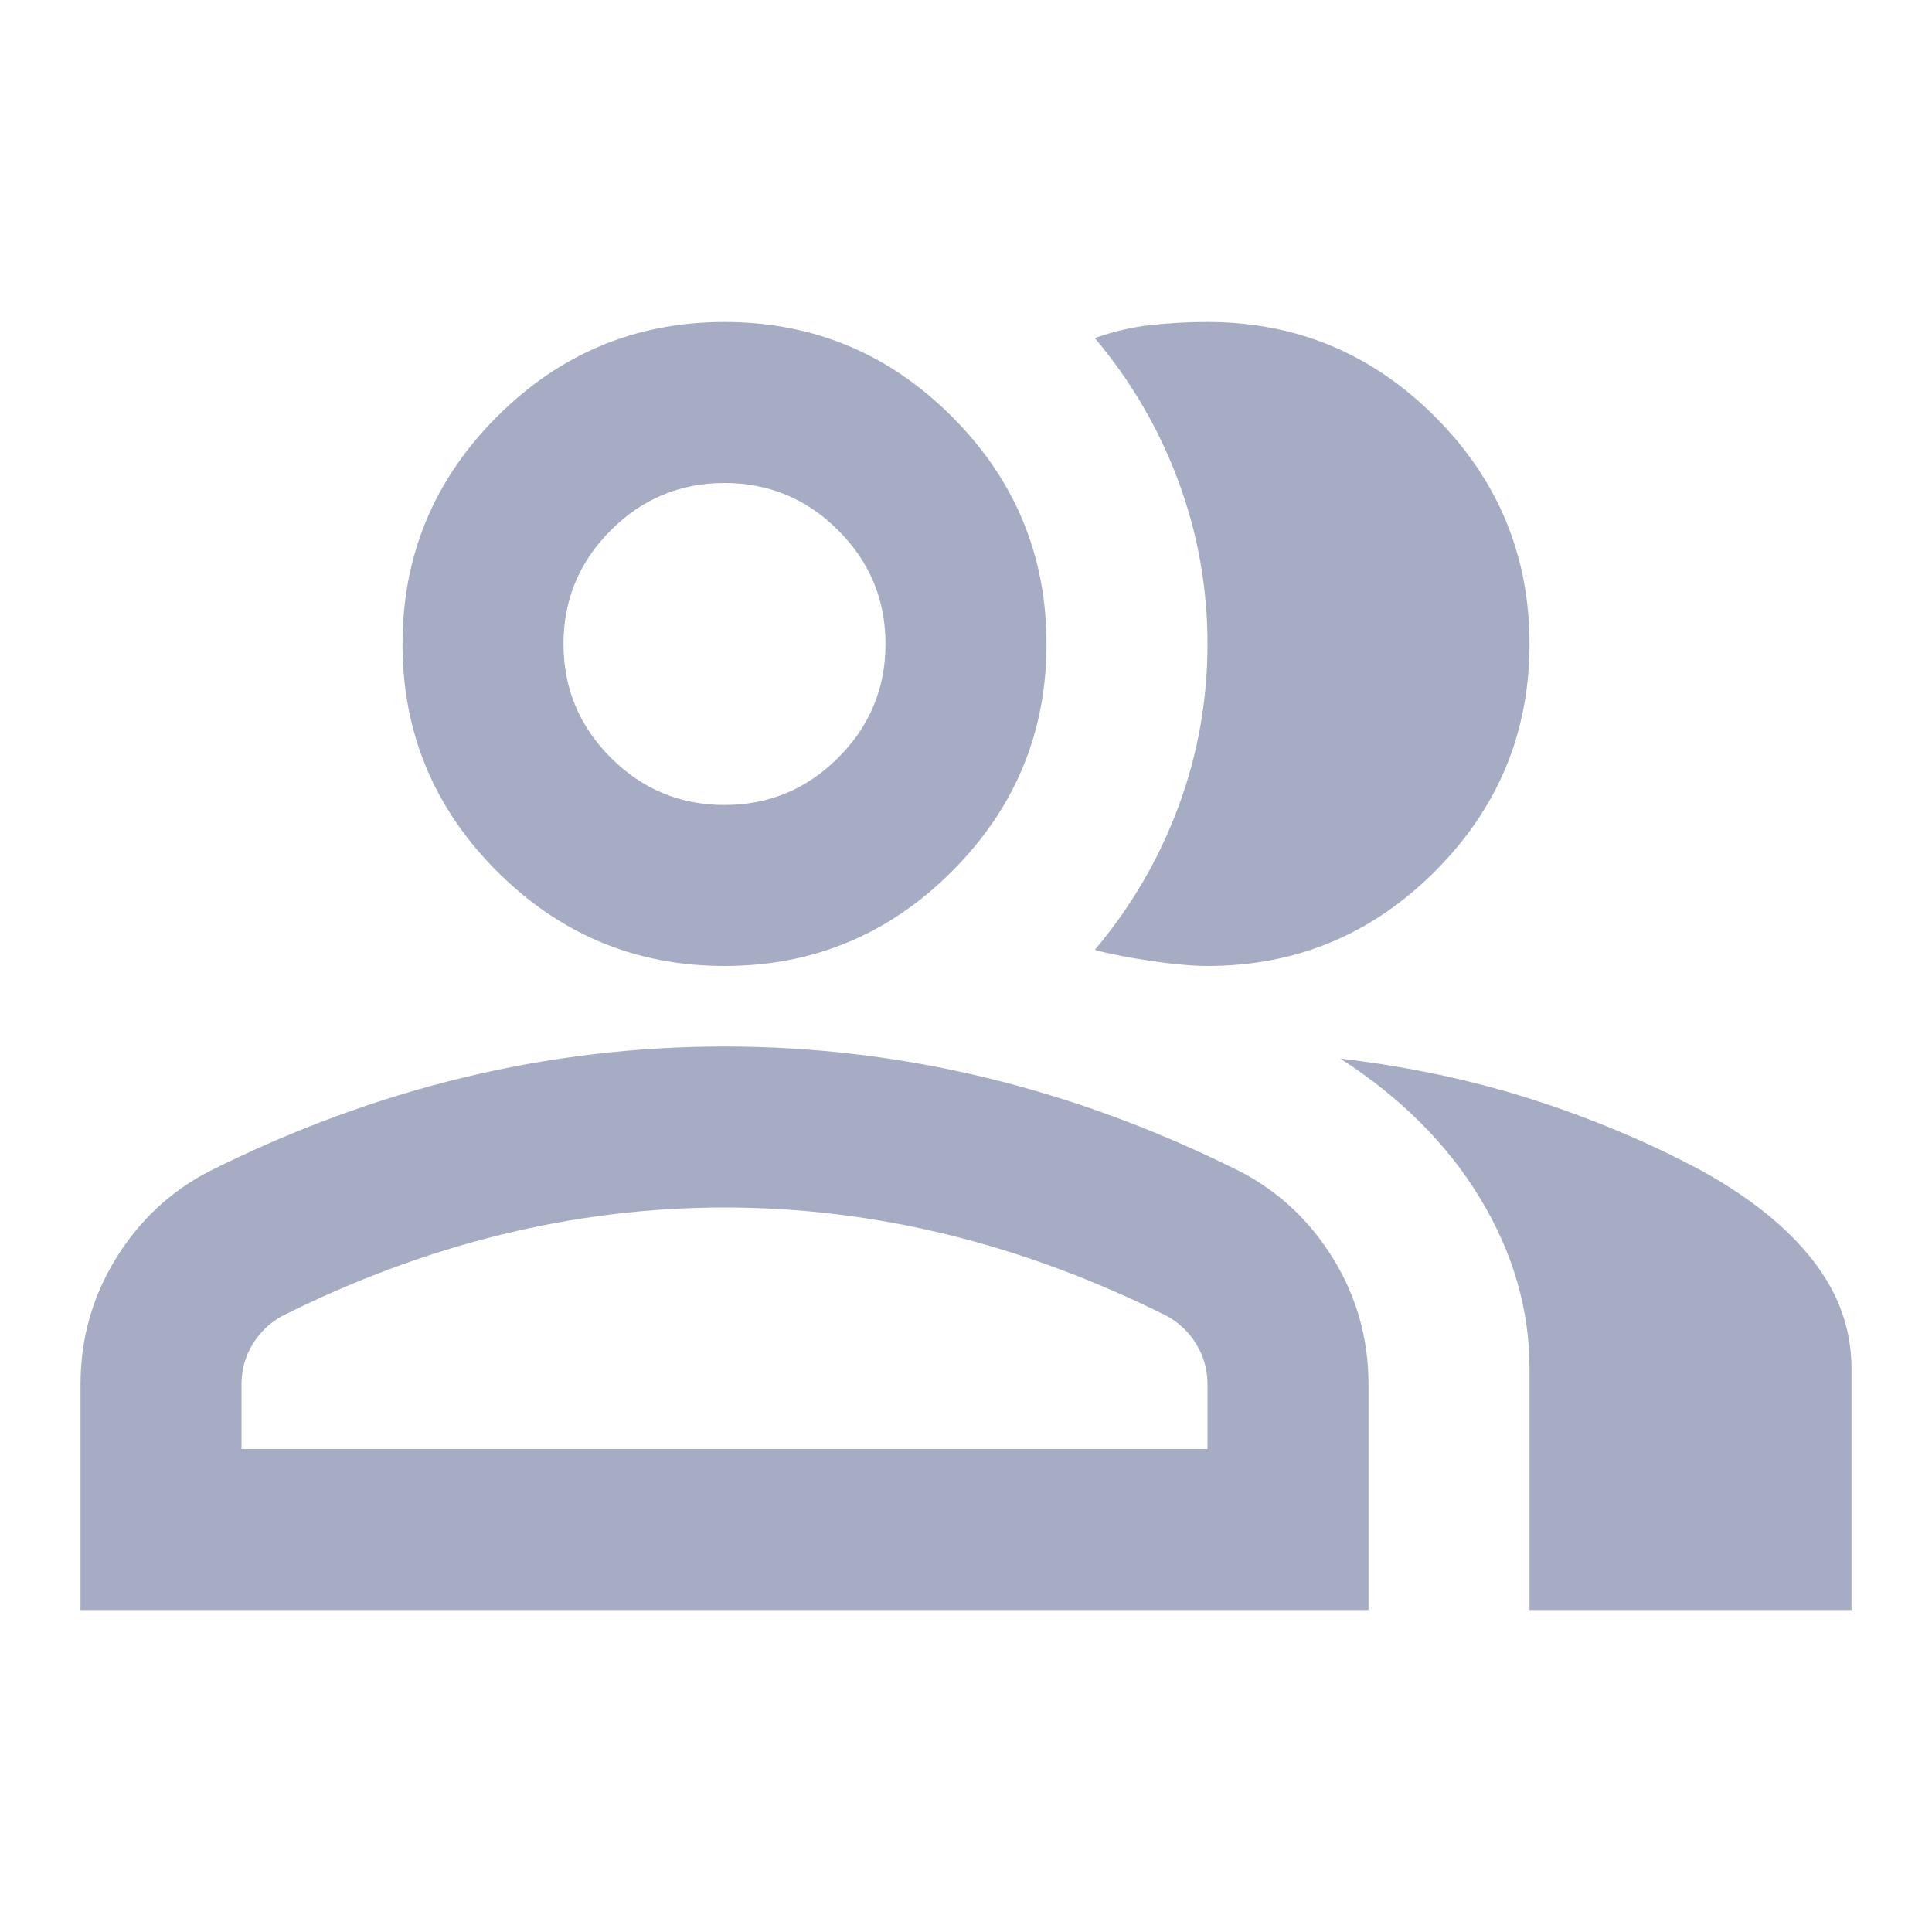
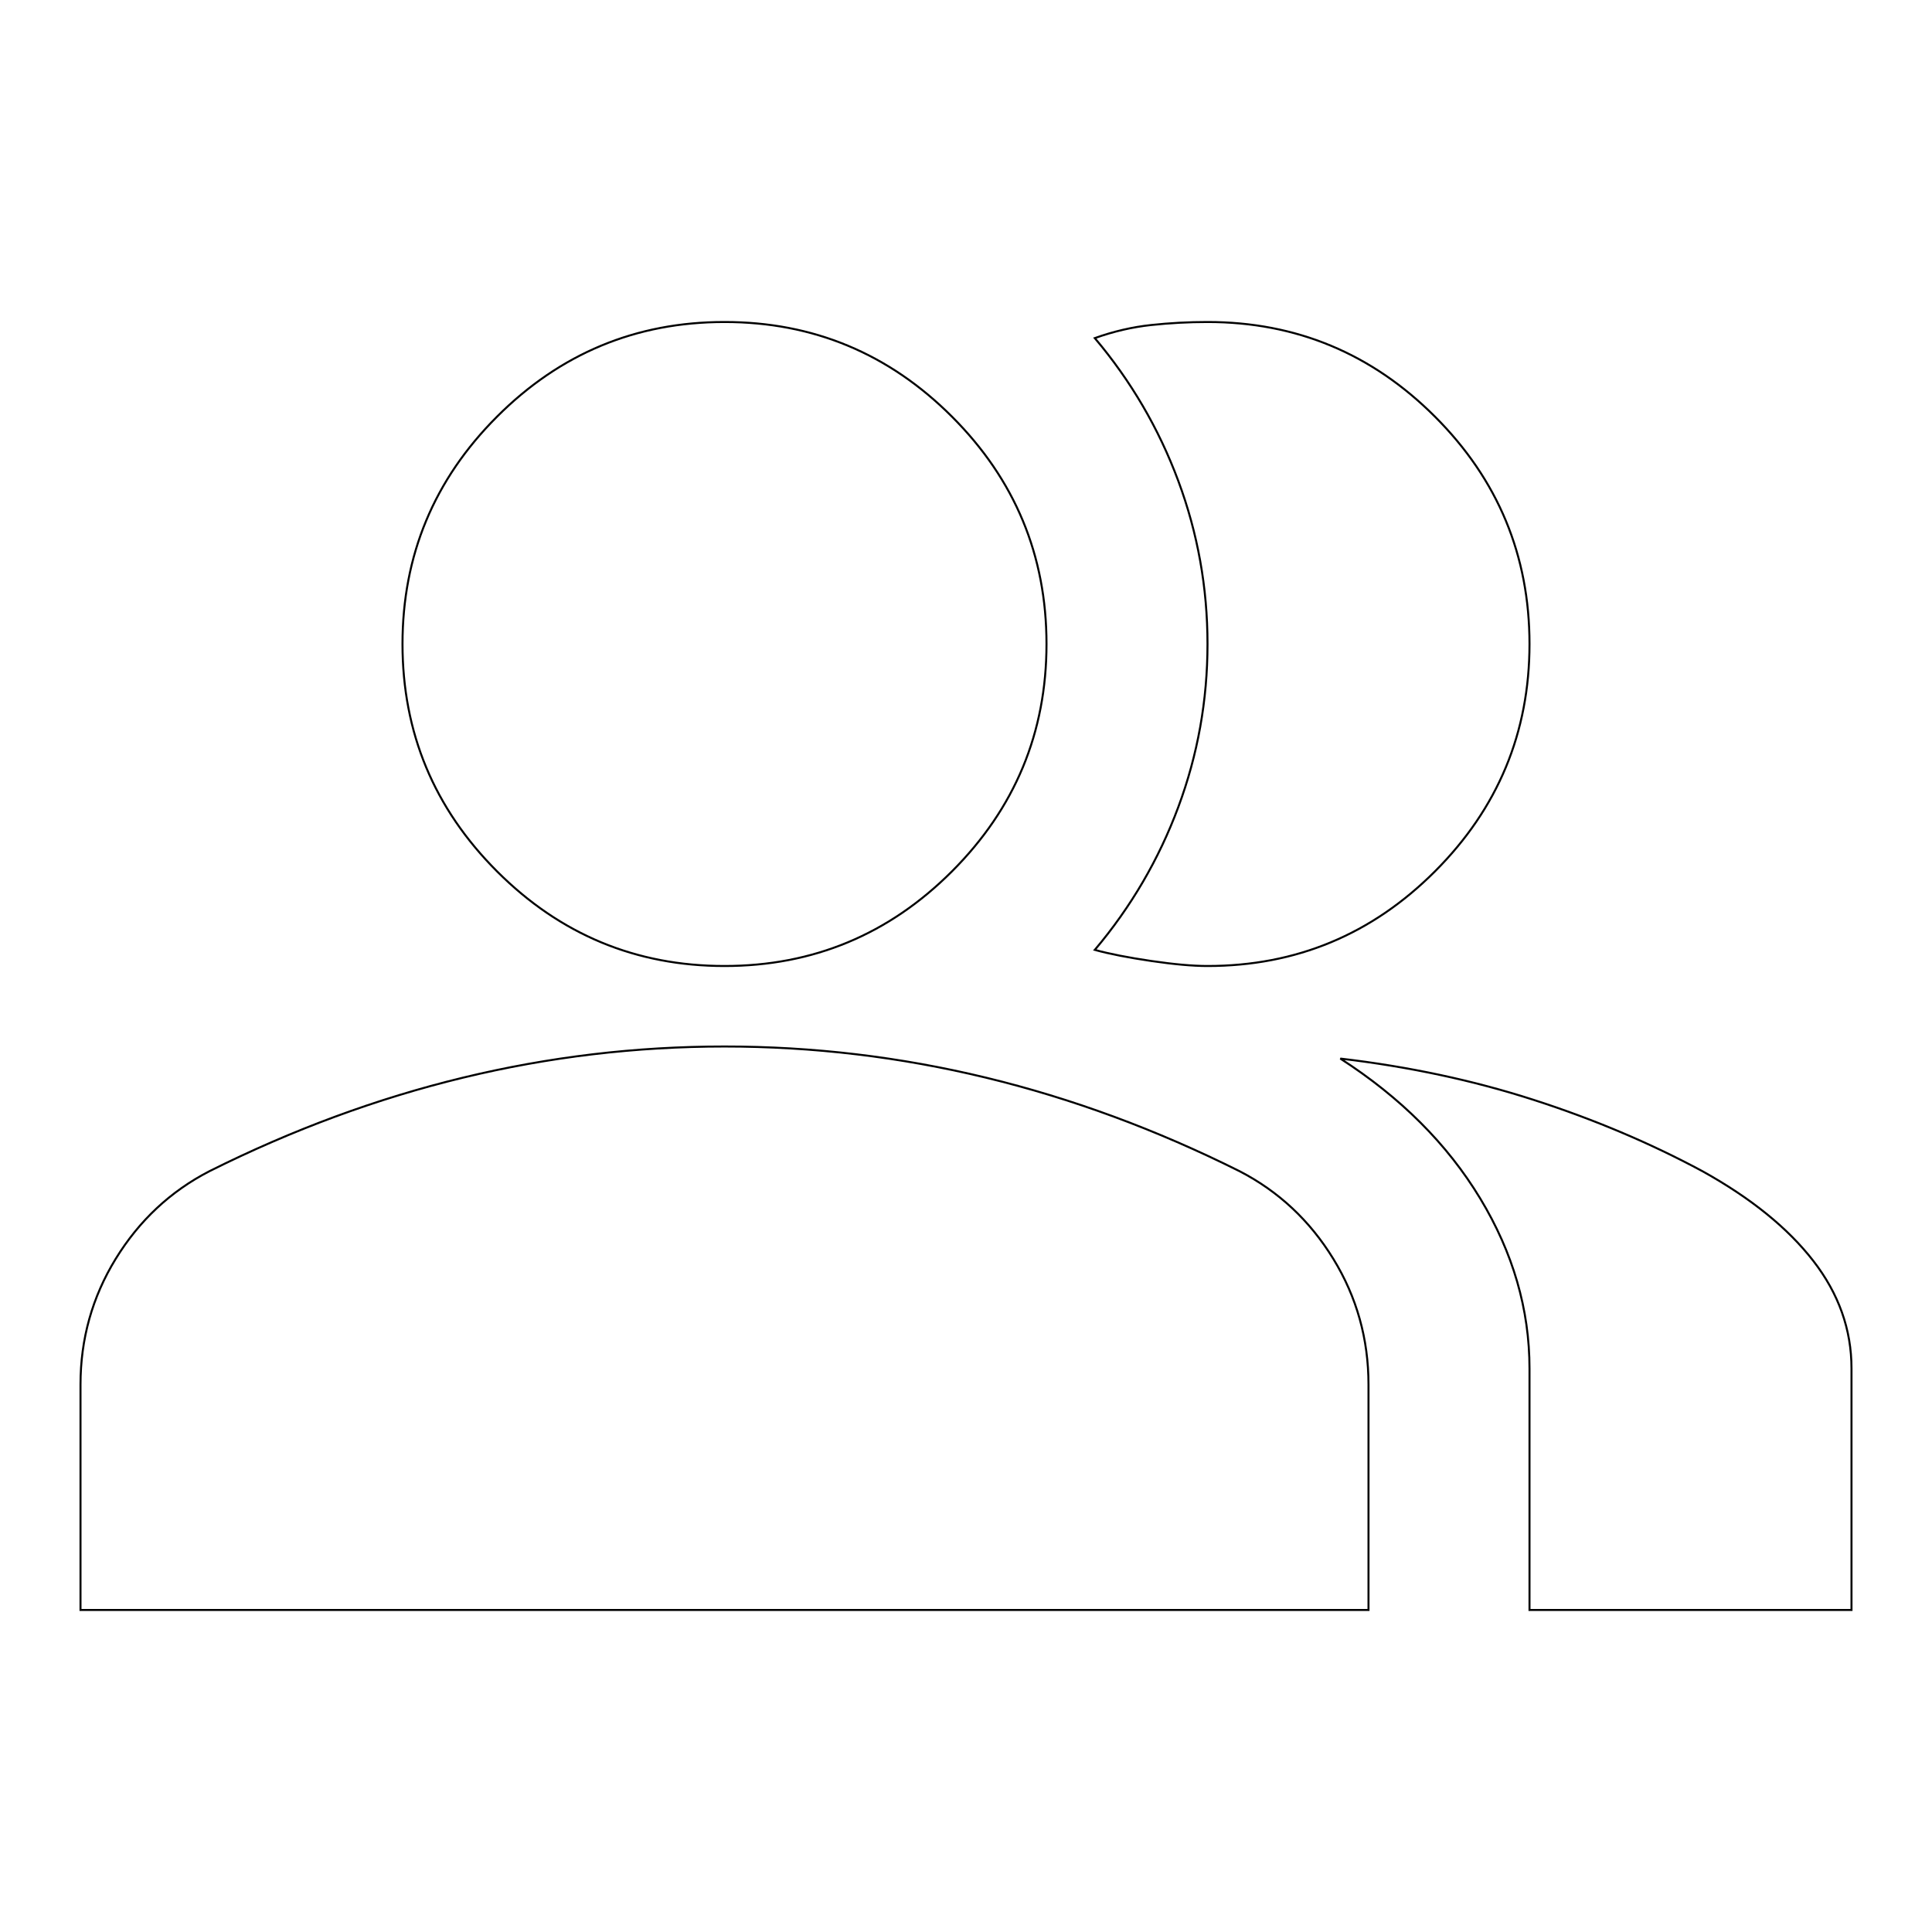
- <svg xmlns="http://www.w3.org/2000/svg" height="24px" viewBox="0 -960 960 960" width="24px" fill="#a6acc4">
-   <path d="M40-160v-112q0-34 17.5-62.5T104-378q62-31 126-46.5T360-440q66 0 130 15.5T616-378q29 15 46.5 43.5T680-272v112H40Zm720 0v-120q0-44-24.5-84.5T666-434q51 6 96 20.5t84 35.5q36 20 55 44.5t19 53.5v120H760ZM360-480q-66 0-113-47t-47-113q0-66 47-113t113-47q66 0 113 47t47 113q0 66-47 113t-113 47Zm400-160q0 66-47 113t-113 47q-11 0-28-2.5t-28-5.5q27-32 41.5-71t14.5-81q0-42-14.5-81T544-792q14-5 28-6.5t28-1.5q66 0 113 47t47 113ZM120-240h480v-32q0-11-5.5-20T580-306q-54-27-109-40.5T360-360q-56 0-111 13.5T140-306q-9 5-14.5 14t-5.5 20v32Zm240-320q33 0 56.5-23.5T440-640q0-33-23.5-56.5T360-720q-33 0-56.5 23.5T280-640q0 33 23.5 56.5T360-560Zm0 320Zm0-400Z" />
+ <svg xmlns="http://www.w3.org/2000/svg" height="24px" viewBox="0 -960 960 960" width="24px" fill="none" stroke="currentColor">
+   <path d="M40-160v-112q0-34 17.5-62.5T104-378q62-31 126-46.5T360-440q66 0 130 15.5T616-378q29 15 46.5 43.5T680-272v112H40Zm720 0v-120q0-44-24.5-84.5T666-434q51 6 96 20.5t84 35.5q36 20 55 44.5t19 53.5v120H760ZM247-527q-47-47-47-113t47-113q47-47 113-47t113 47q47 47 47 113t-47 113q-47 47-113 47t-113-47Zm466 0q-47 47-113 47-11 0-28-2.5t-28-5.5q27-32 41.5-71t14.5-81q0-42-14.5-81T544-792q14-5 28-6.5t28-1.5q66 0 113 47t47 113q0 66-47 113Z" />
</svg>
